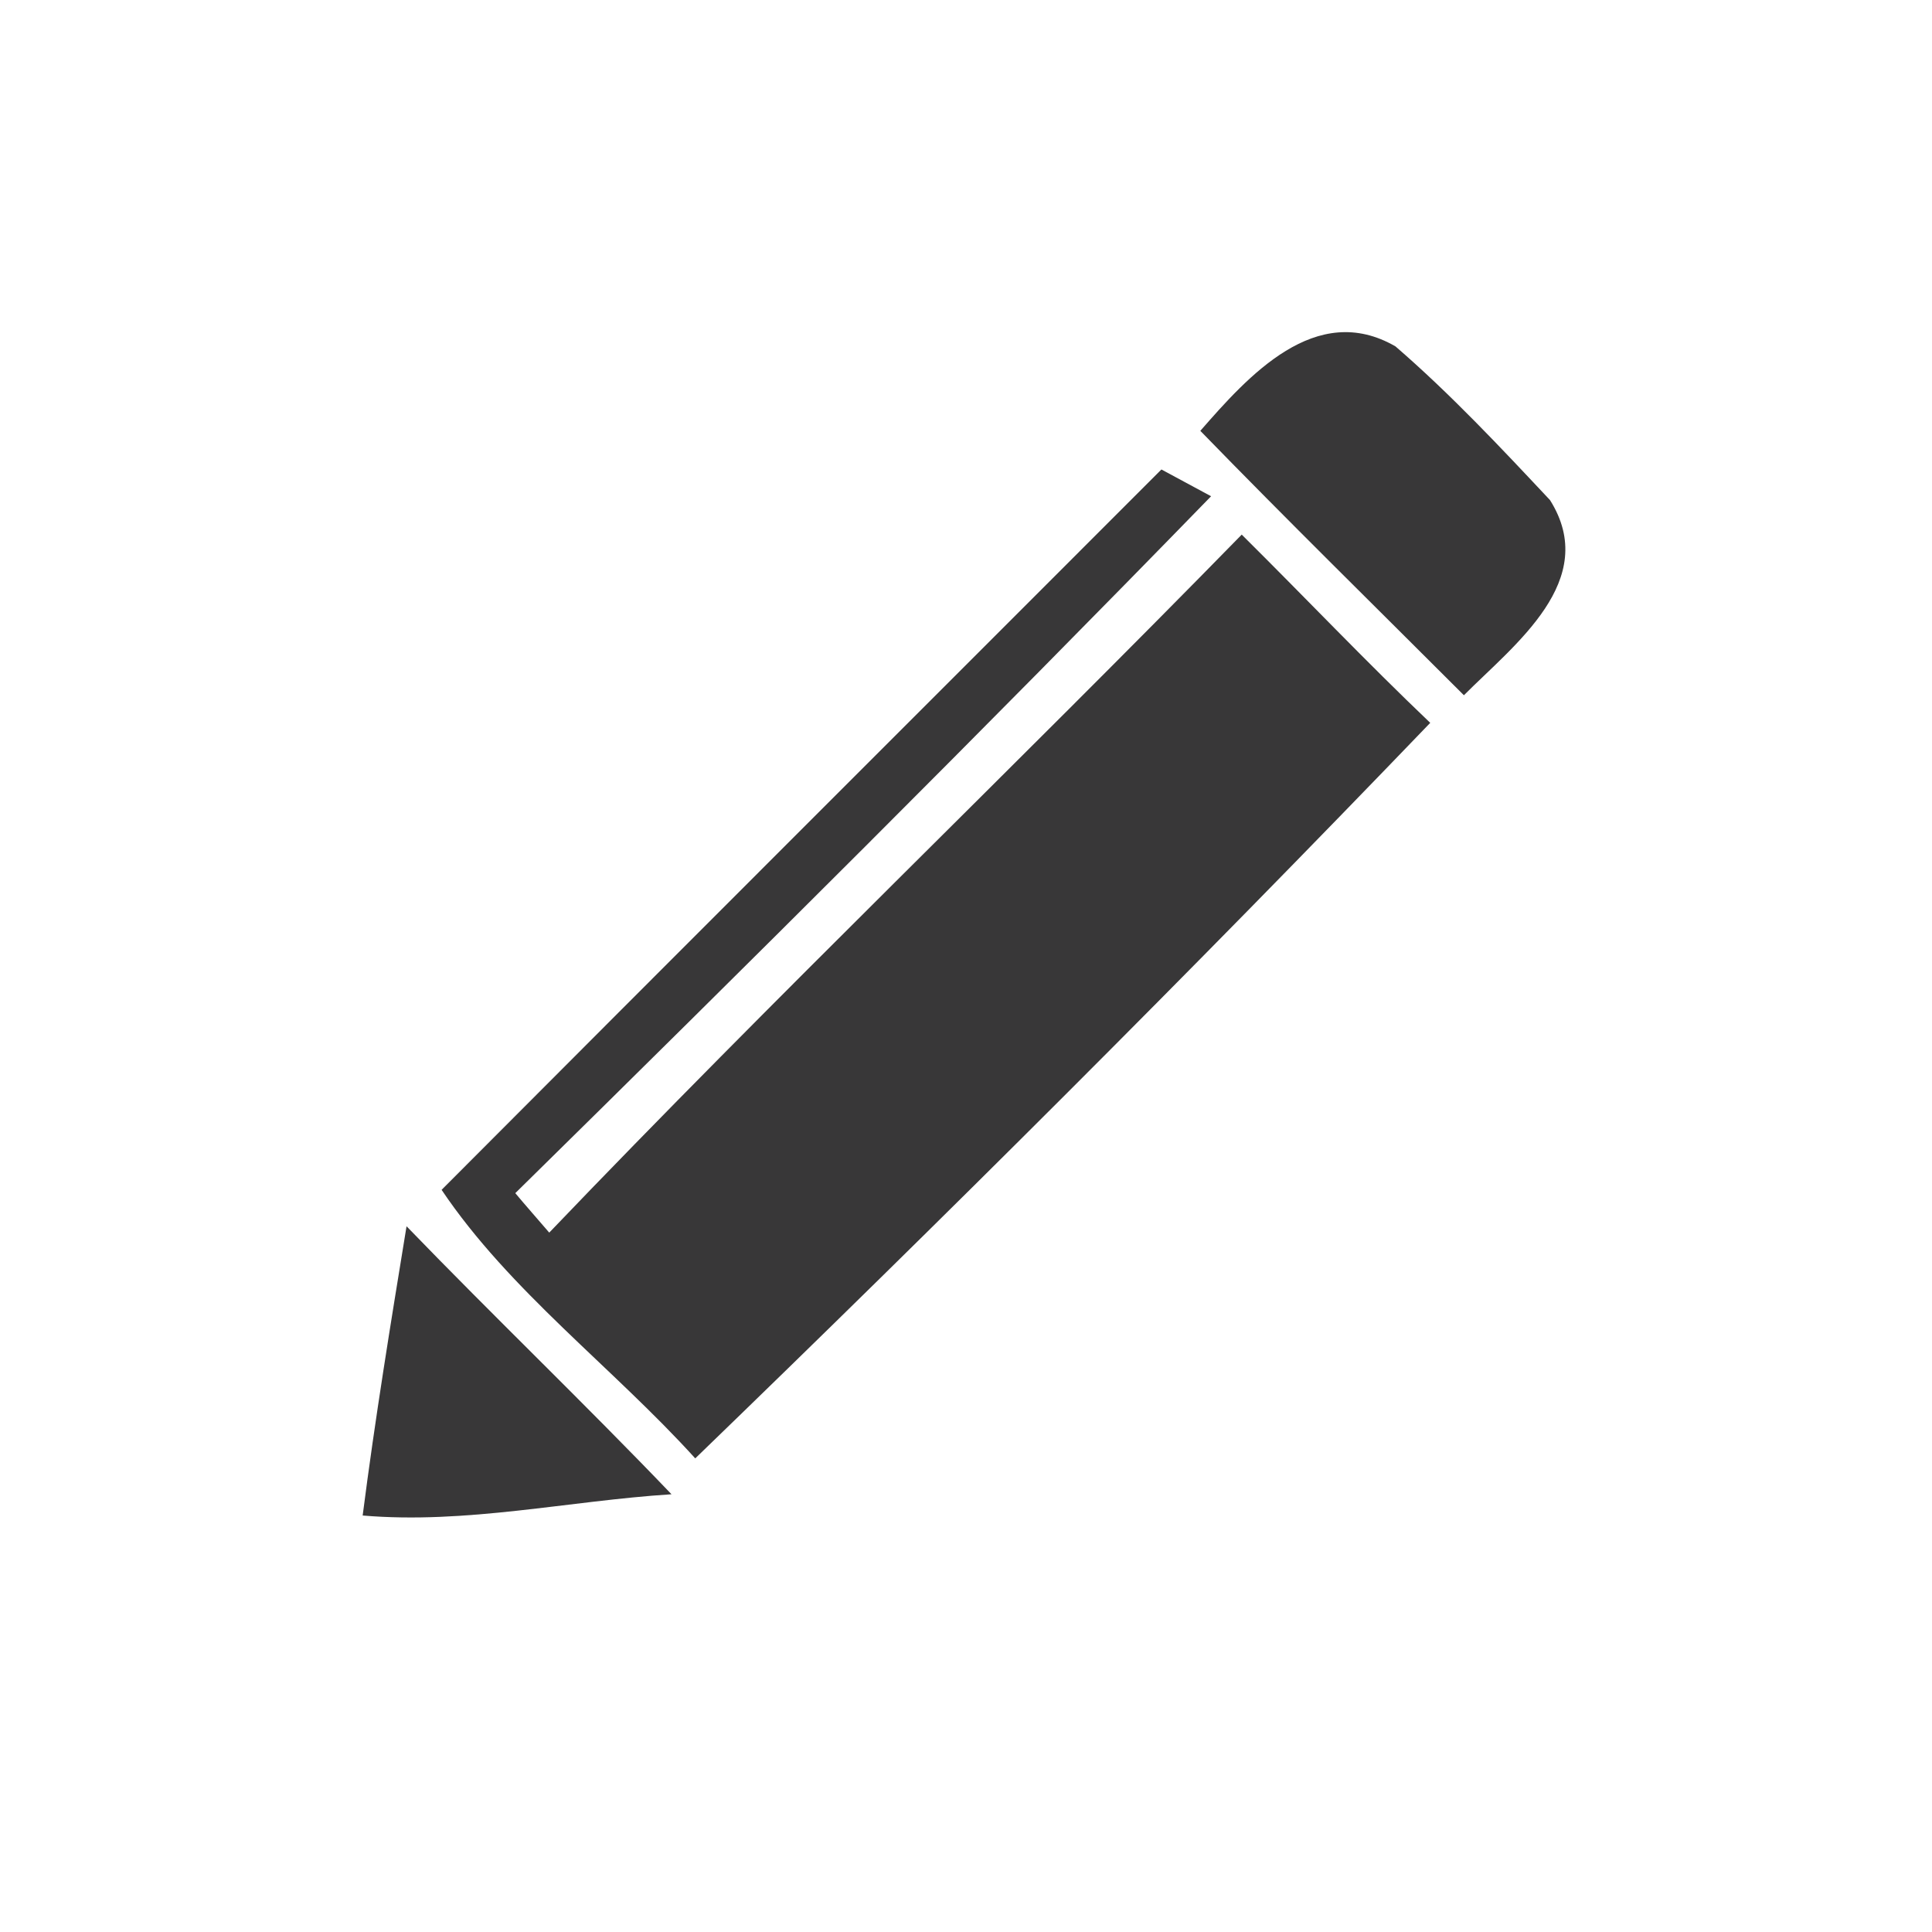
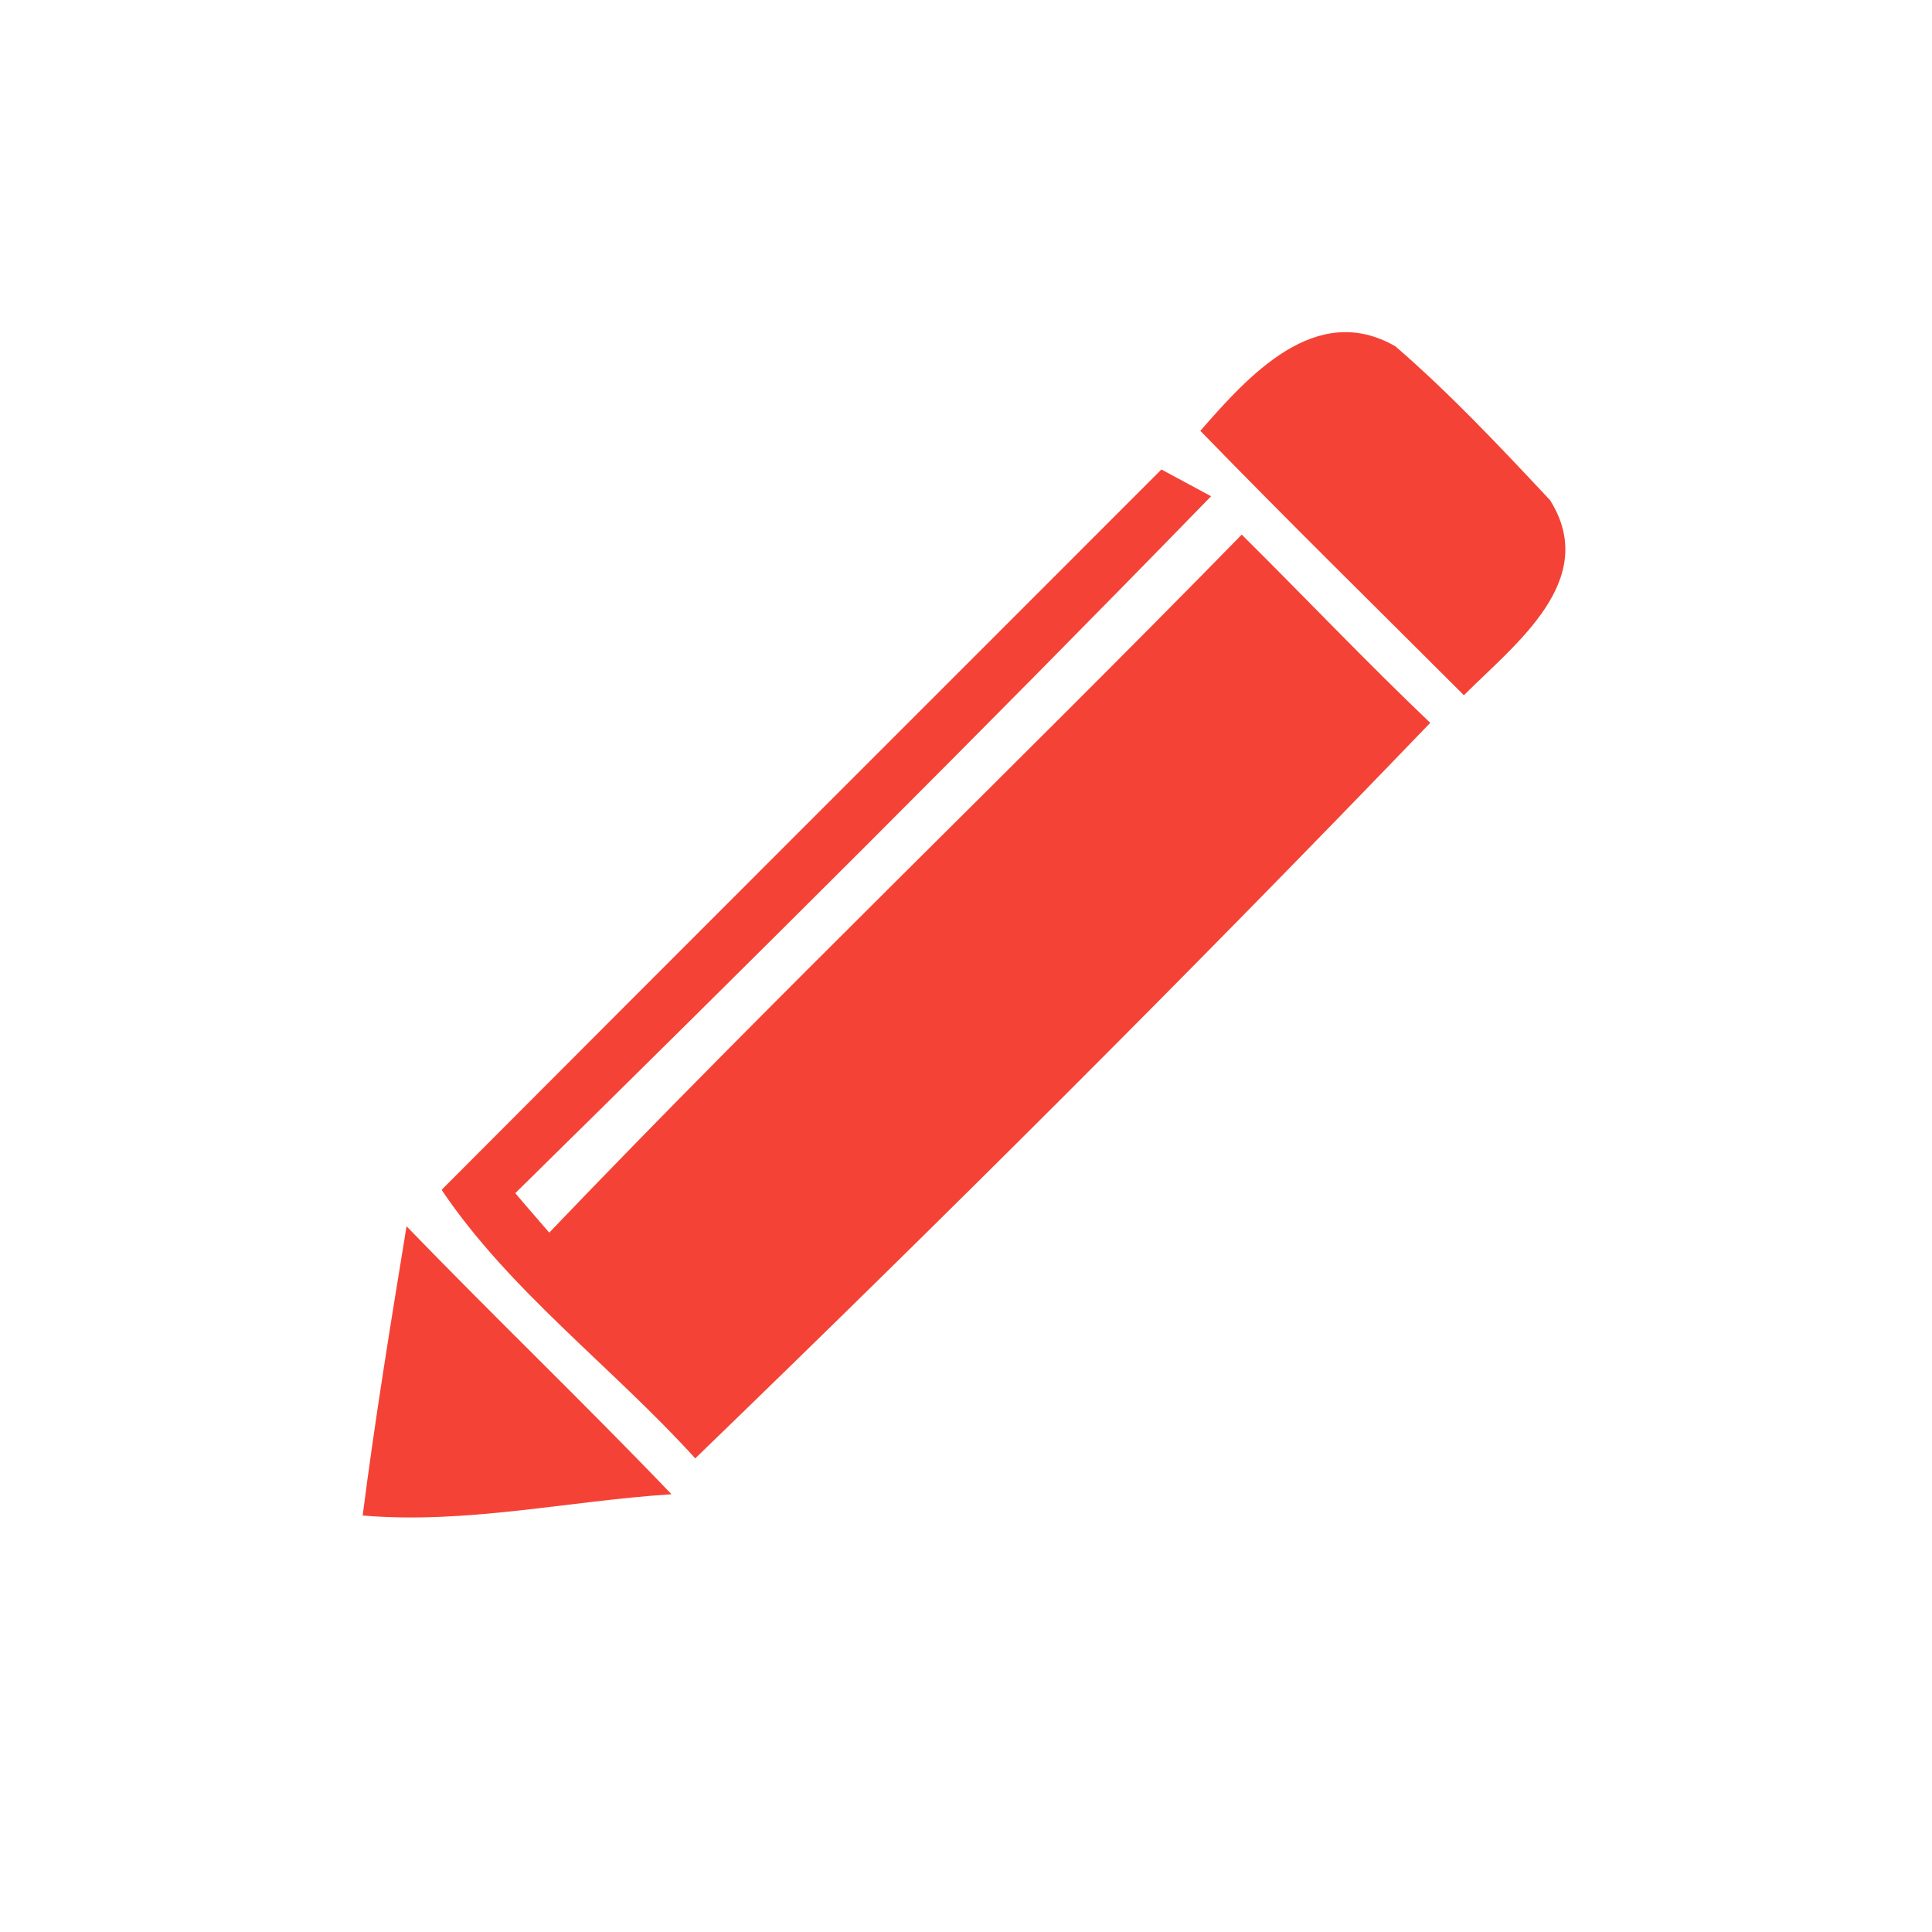
<svg xmlns="http://www.w3.org/2000/svg" width="70pt" height="70pt" viewBox="0 0 70 70" version="1.1">
  <g id="#383738ff">
-     <path fill="#383738" opacity="1.00" d=" M 43.49 15.61 C 45.22 13.63 47.67 10.88 50.56 12.55 C 52.55 14.27 54.36 16.20 56.16 18.12 C 57.99 21.03 54.87 23.35 53.04 25.19 C 49.85 22.00 46.63 18.84 43.49 15.61 Z" />
-     <path fill="#383738" opacity="1.00" d=" M 16.00 43.11 C 24.68 34.40 33.39 25.71 42.08 17.01 C 42.53 17.25 43.43 17.74 43.88 17.98 C 35.59 26.50 27.15 34.89 18.67 43.23 C 18.97 43.59 19.59 44.30 19.90 44.66 C 28.11 36.08 36.69 27.86 44.99 19.37 C 47.28 21.64 49.49 23.97 51.82 26.19 C 43.13 35.23 34.21 44.12 25.19 52.84 C 22.20 49.54 18.46 46.77 16.00 43.11 Z" />
-     <path fill="#383738" opacity="1.00" d=" M 14.73 44.43 C 17.89 47.70 21.18 50.85 24.33 54.14 C 20.59 54.38 16.90 55.23 13.14 54.91 C 13.59 51.40 14.16 47.92 14.73 44.43 Z" />
+     <path fill="#f44336" opacity="1.00" d=" M 43.49 15.61 C 45.22 13.63 47.67 10.88 50.56 12.55 C 52.55 14.27 54.36 16.20 56.16 18.12 C 57.99 21.03 54.87 23.35 53.04 25.19 C 49.85 22.00 46.63 18.84 43.49 15.61 Z" />
+     <path fill="#f44336" opacity="1.00" d=" M 16.00 43.11 C 24.68 34.40 33.39 25.71 42.08 17.01 C 42.53 17.25 43.43 17.74 43.88 17.98 C 35.59 26.50 27.15 34.89 18.67 43.23 C 18.97 43.59 19.59 44.30 19.90 44.66 C 28.11 36.08 36.69 27.86 44.99 19.37 C 47.28 21.64 49.49 23.97 51.82 26.19 C 43.13 35.23 34.21 44.12 25.19 52.84 C 22.20 49.54 18.46 46.77 16.00 43.11 Z" />
+     <path fill="#f44336" opacity="1.00" d=" M 14.73 44.43 C 17.89 47.70 21.18 50.85 24.33 54.14 C 20.59 54.38 16.90 55.23 13.14 54.91 C 13.59 51.40 14.16 47.92 14.73 44.43 Z" />
  </g>
</svg>
